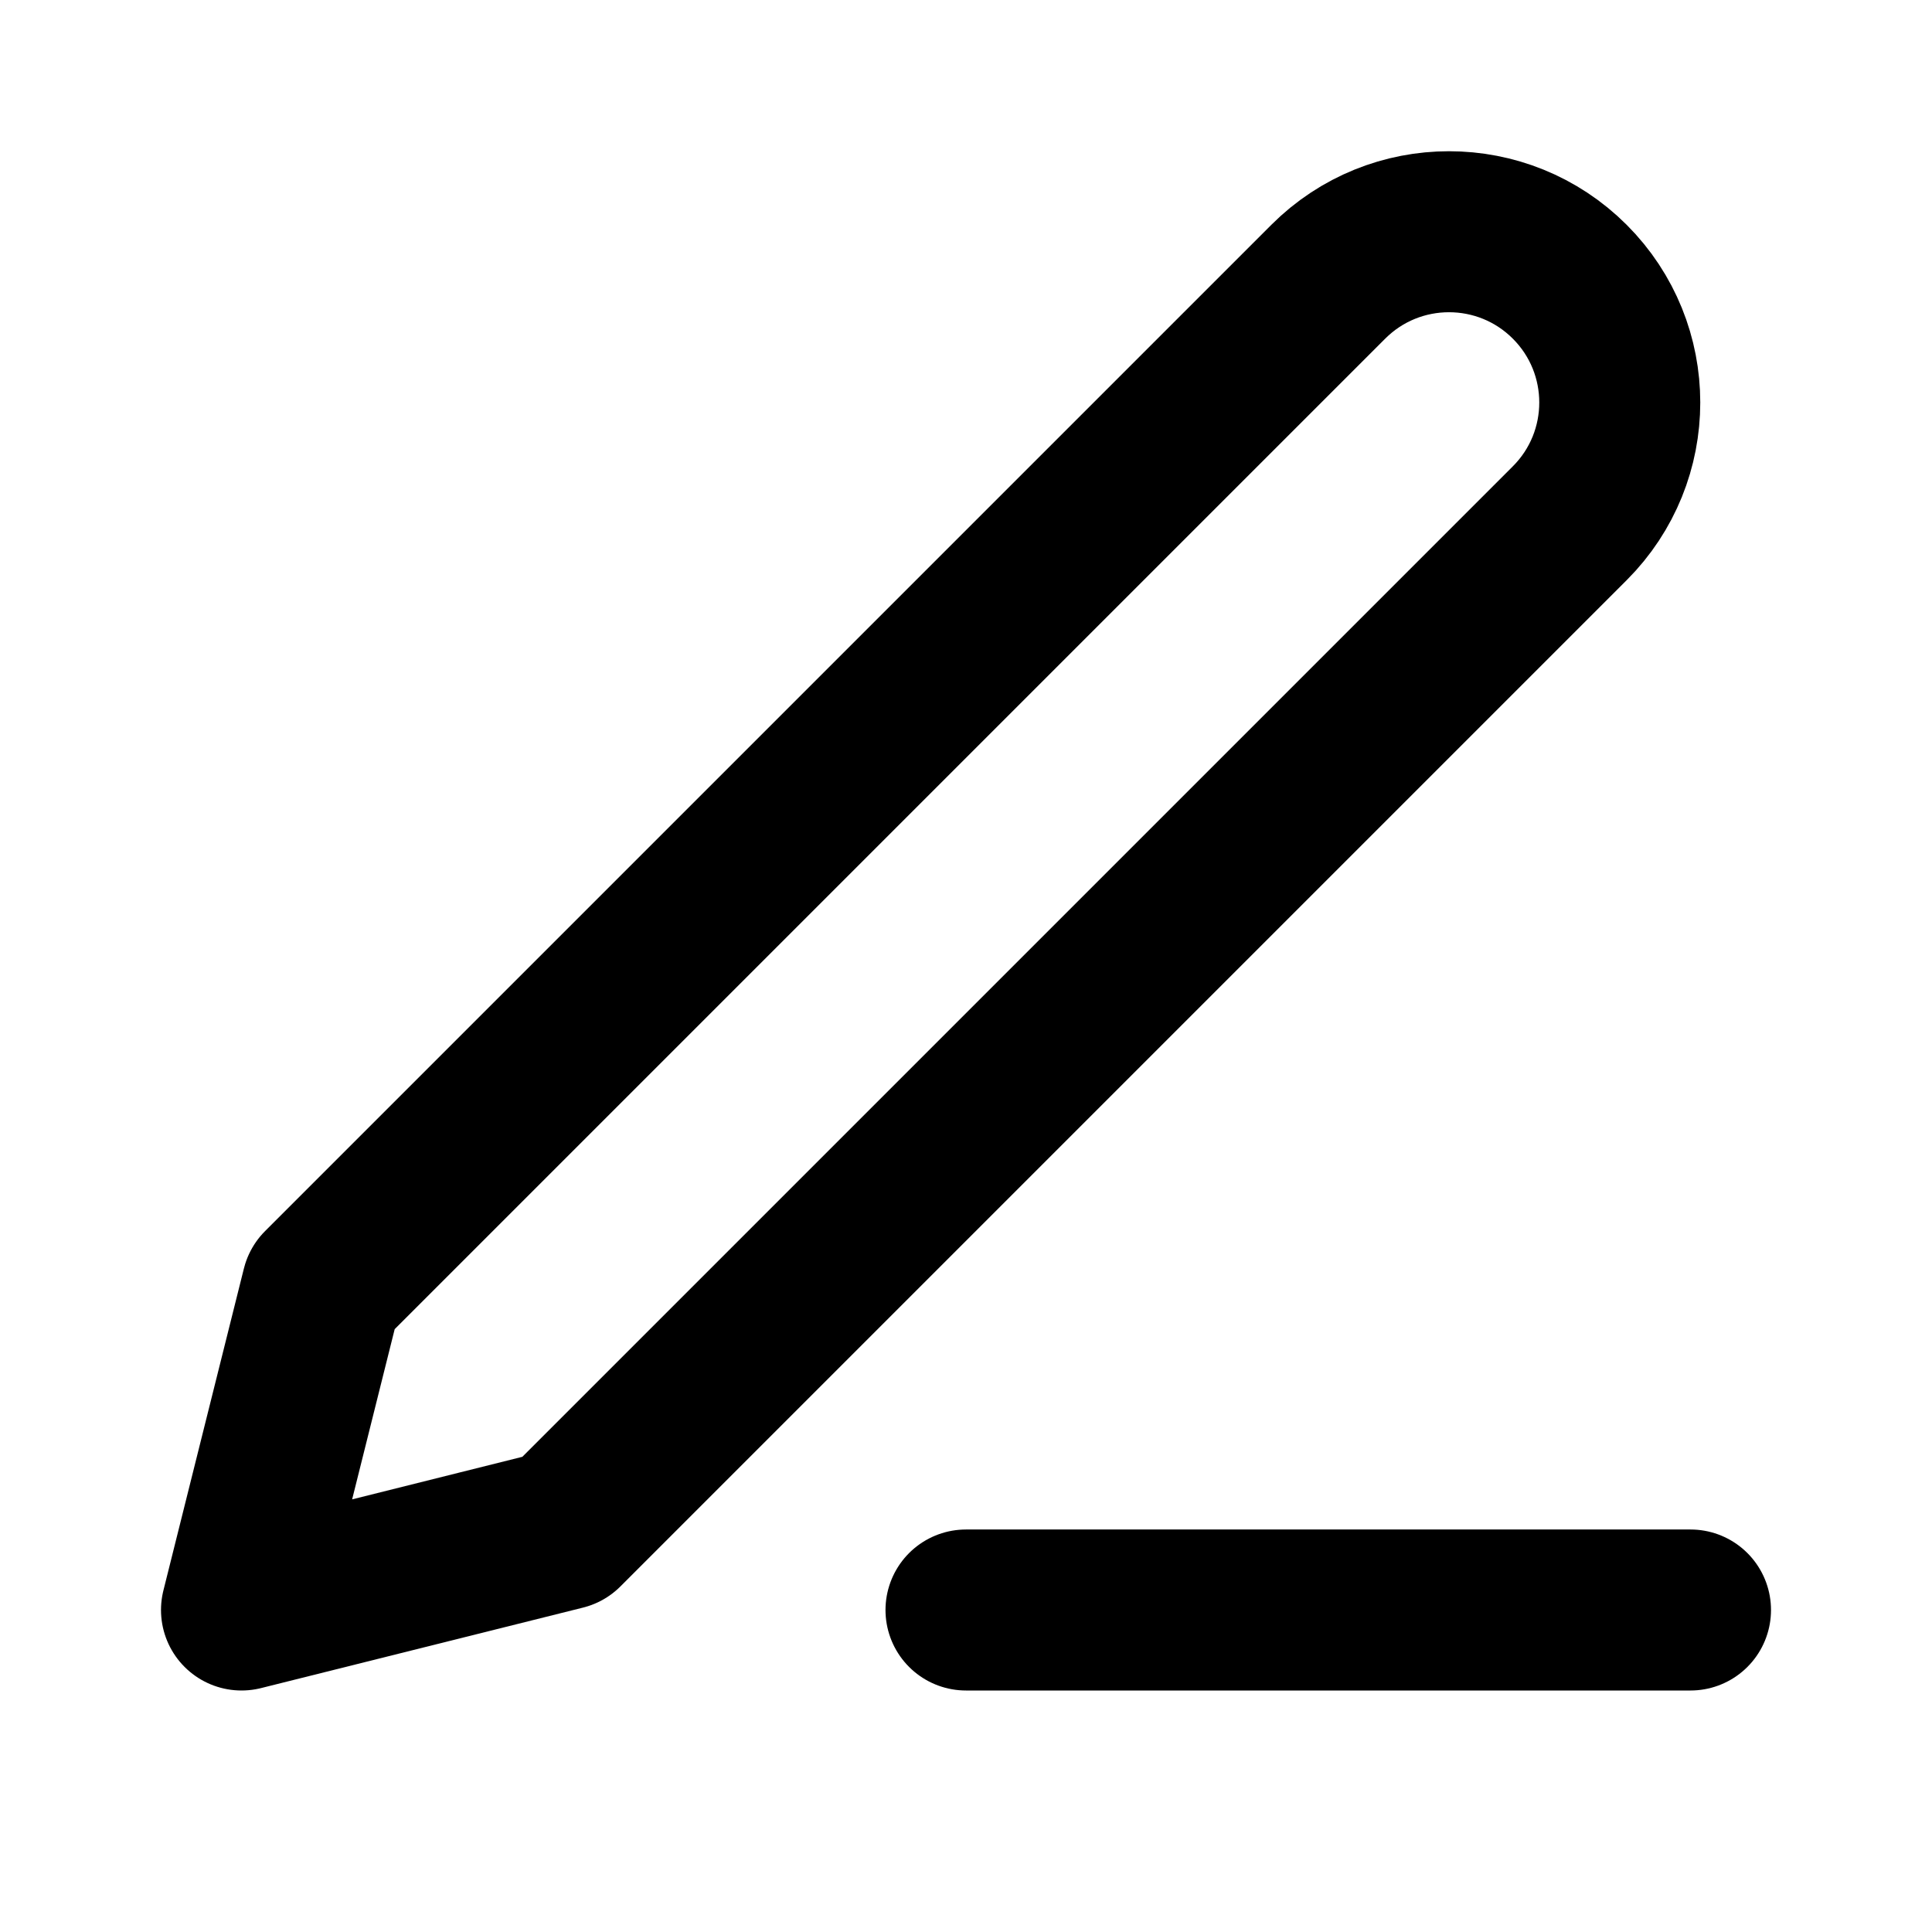
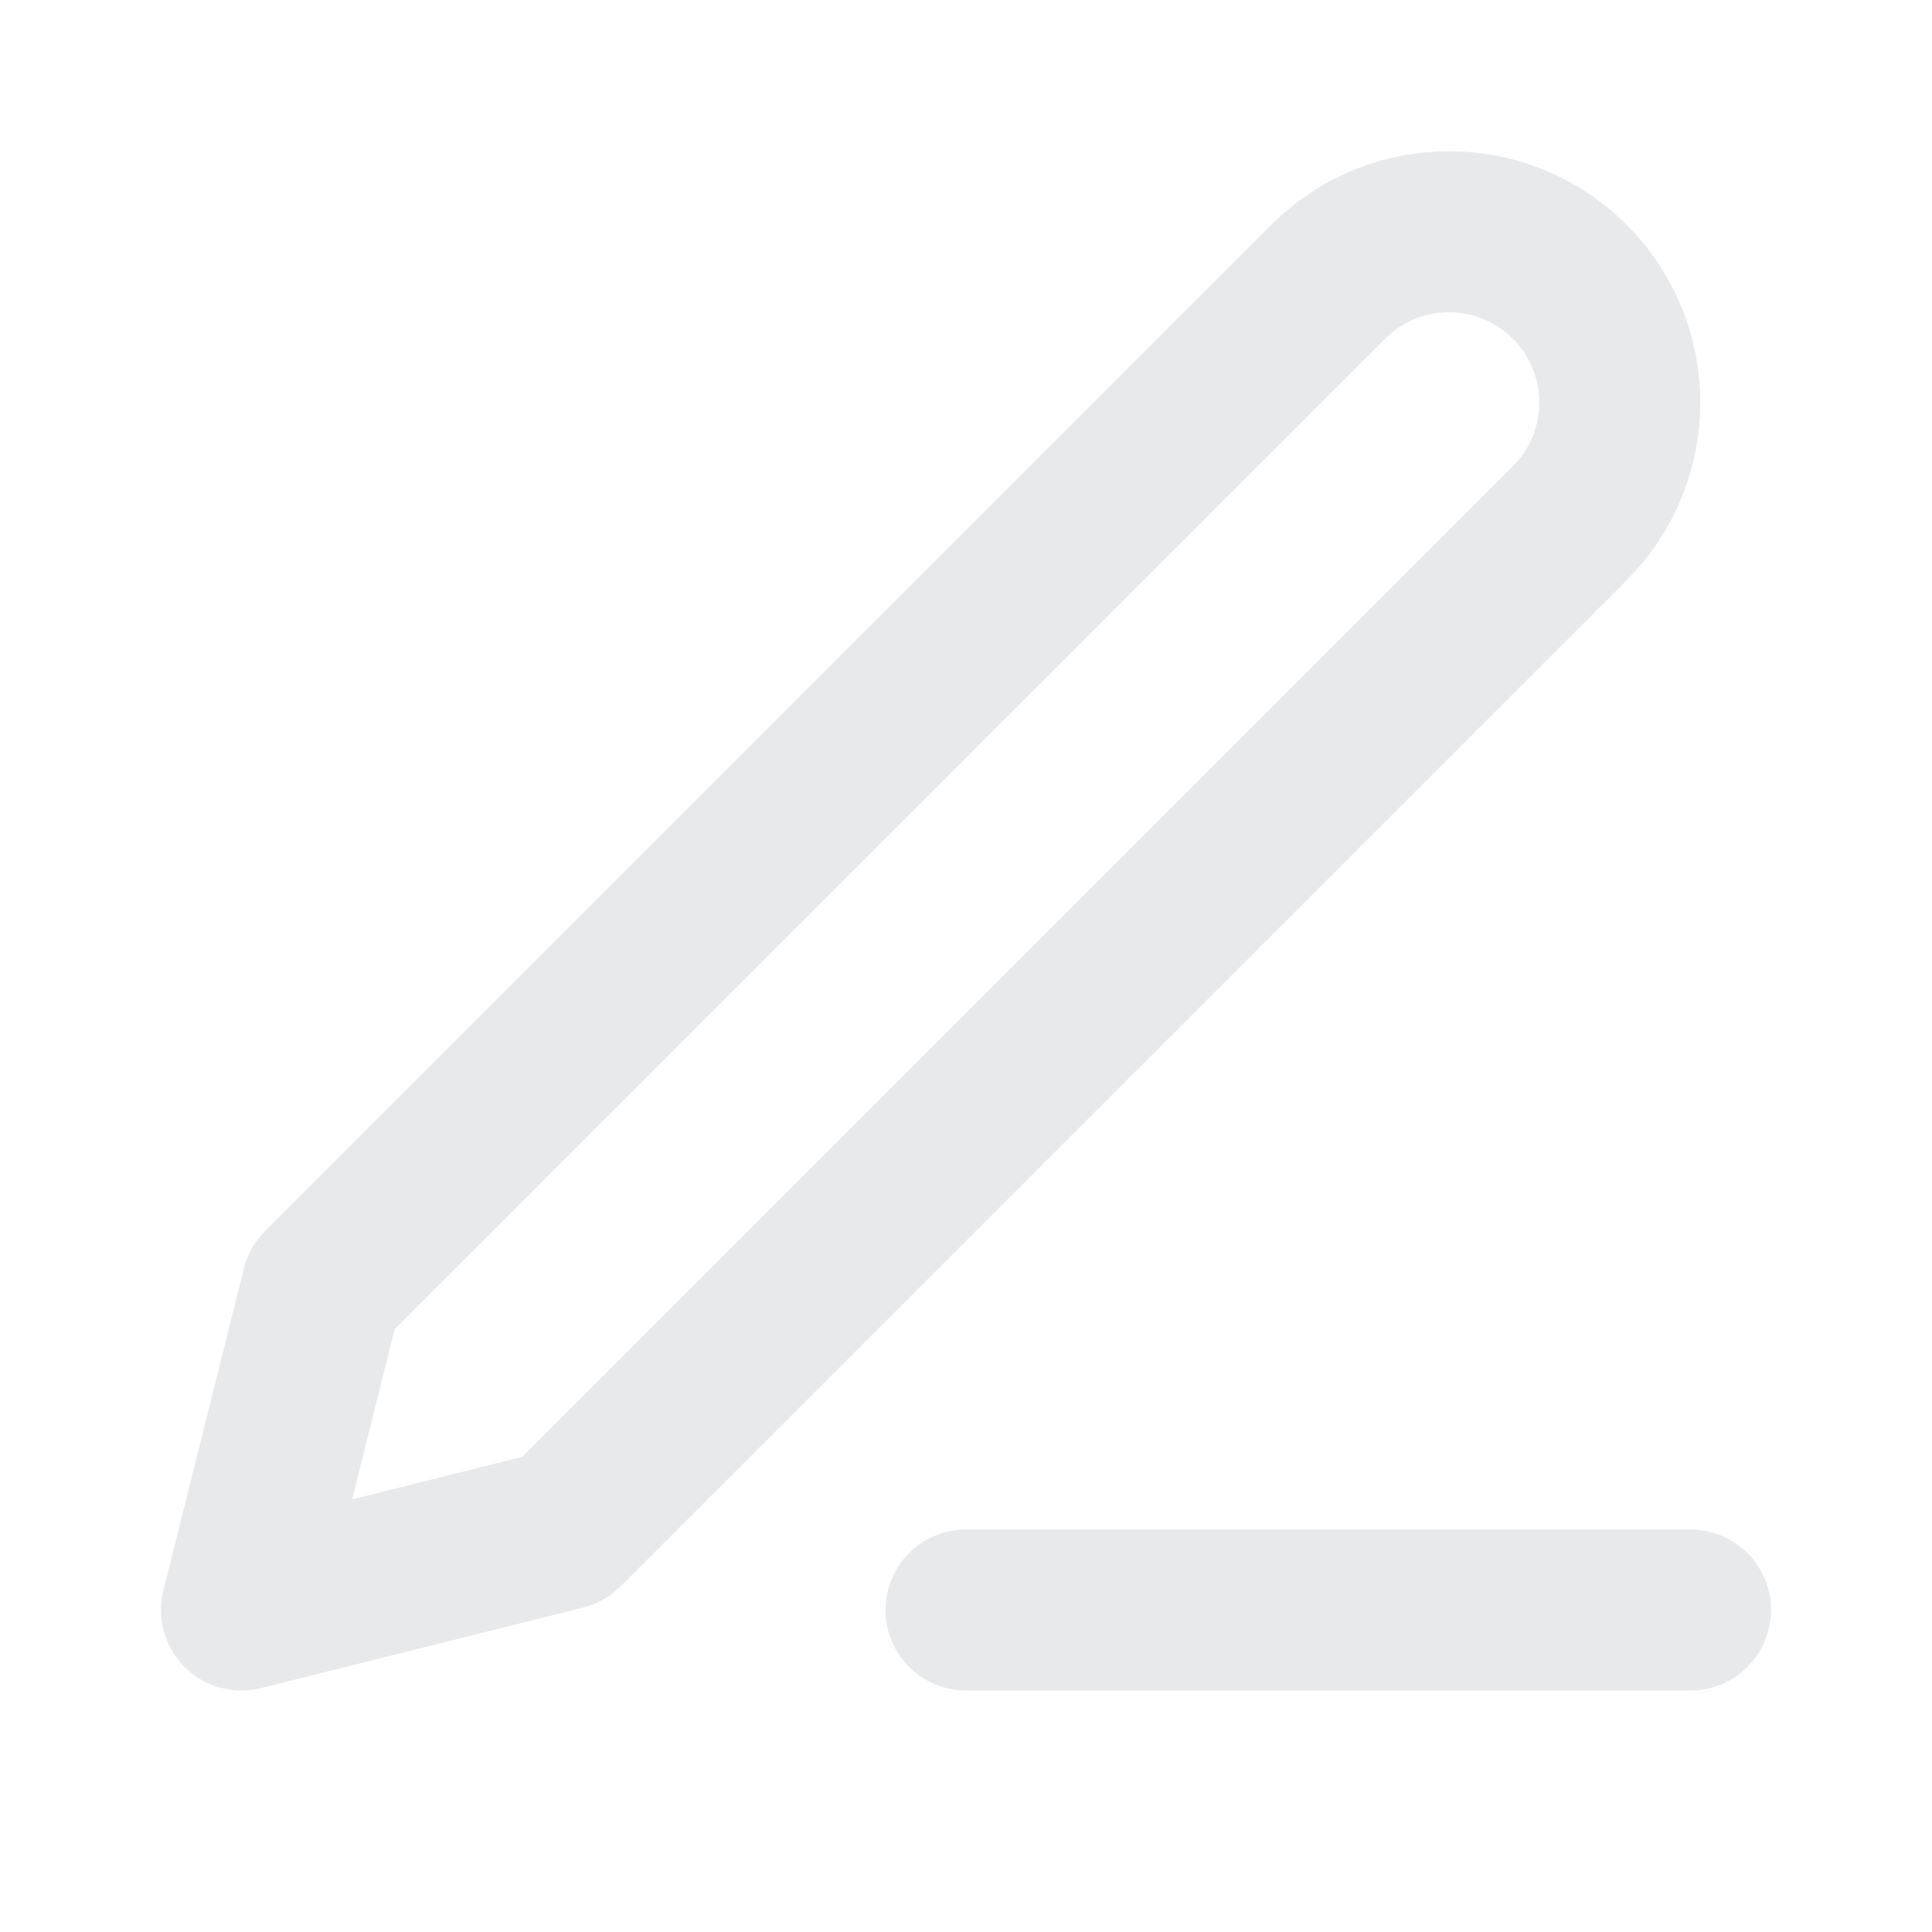
- <svg xmlns="http://www.w3.org/2000/svg" width="24" height="24" viewBox="0 0 24 24" fill="none" stroke="currentColor" stroke-width="2" stroke-linecap="round" stroke-linejoin="round" class="feather feather-edit-3">
+ <svg xmlns="http://www.w3.org/2000/svg" width="24" height="24" viewBox="0 0 24 24" fill="none" stroke="#E8E9EB" stroke-width="2" stroke-linecap="round" stroke-linejoin="round" class="feather feather-edit-3">
  <path d="M12 20h9" />
  <path d="M16.5 3.5a2.121 2.121 0 0 1 3 3L7 19l-4 1 1-4L16.5 3.5z" />
</svg>
